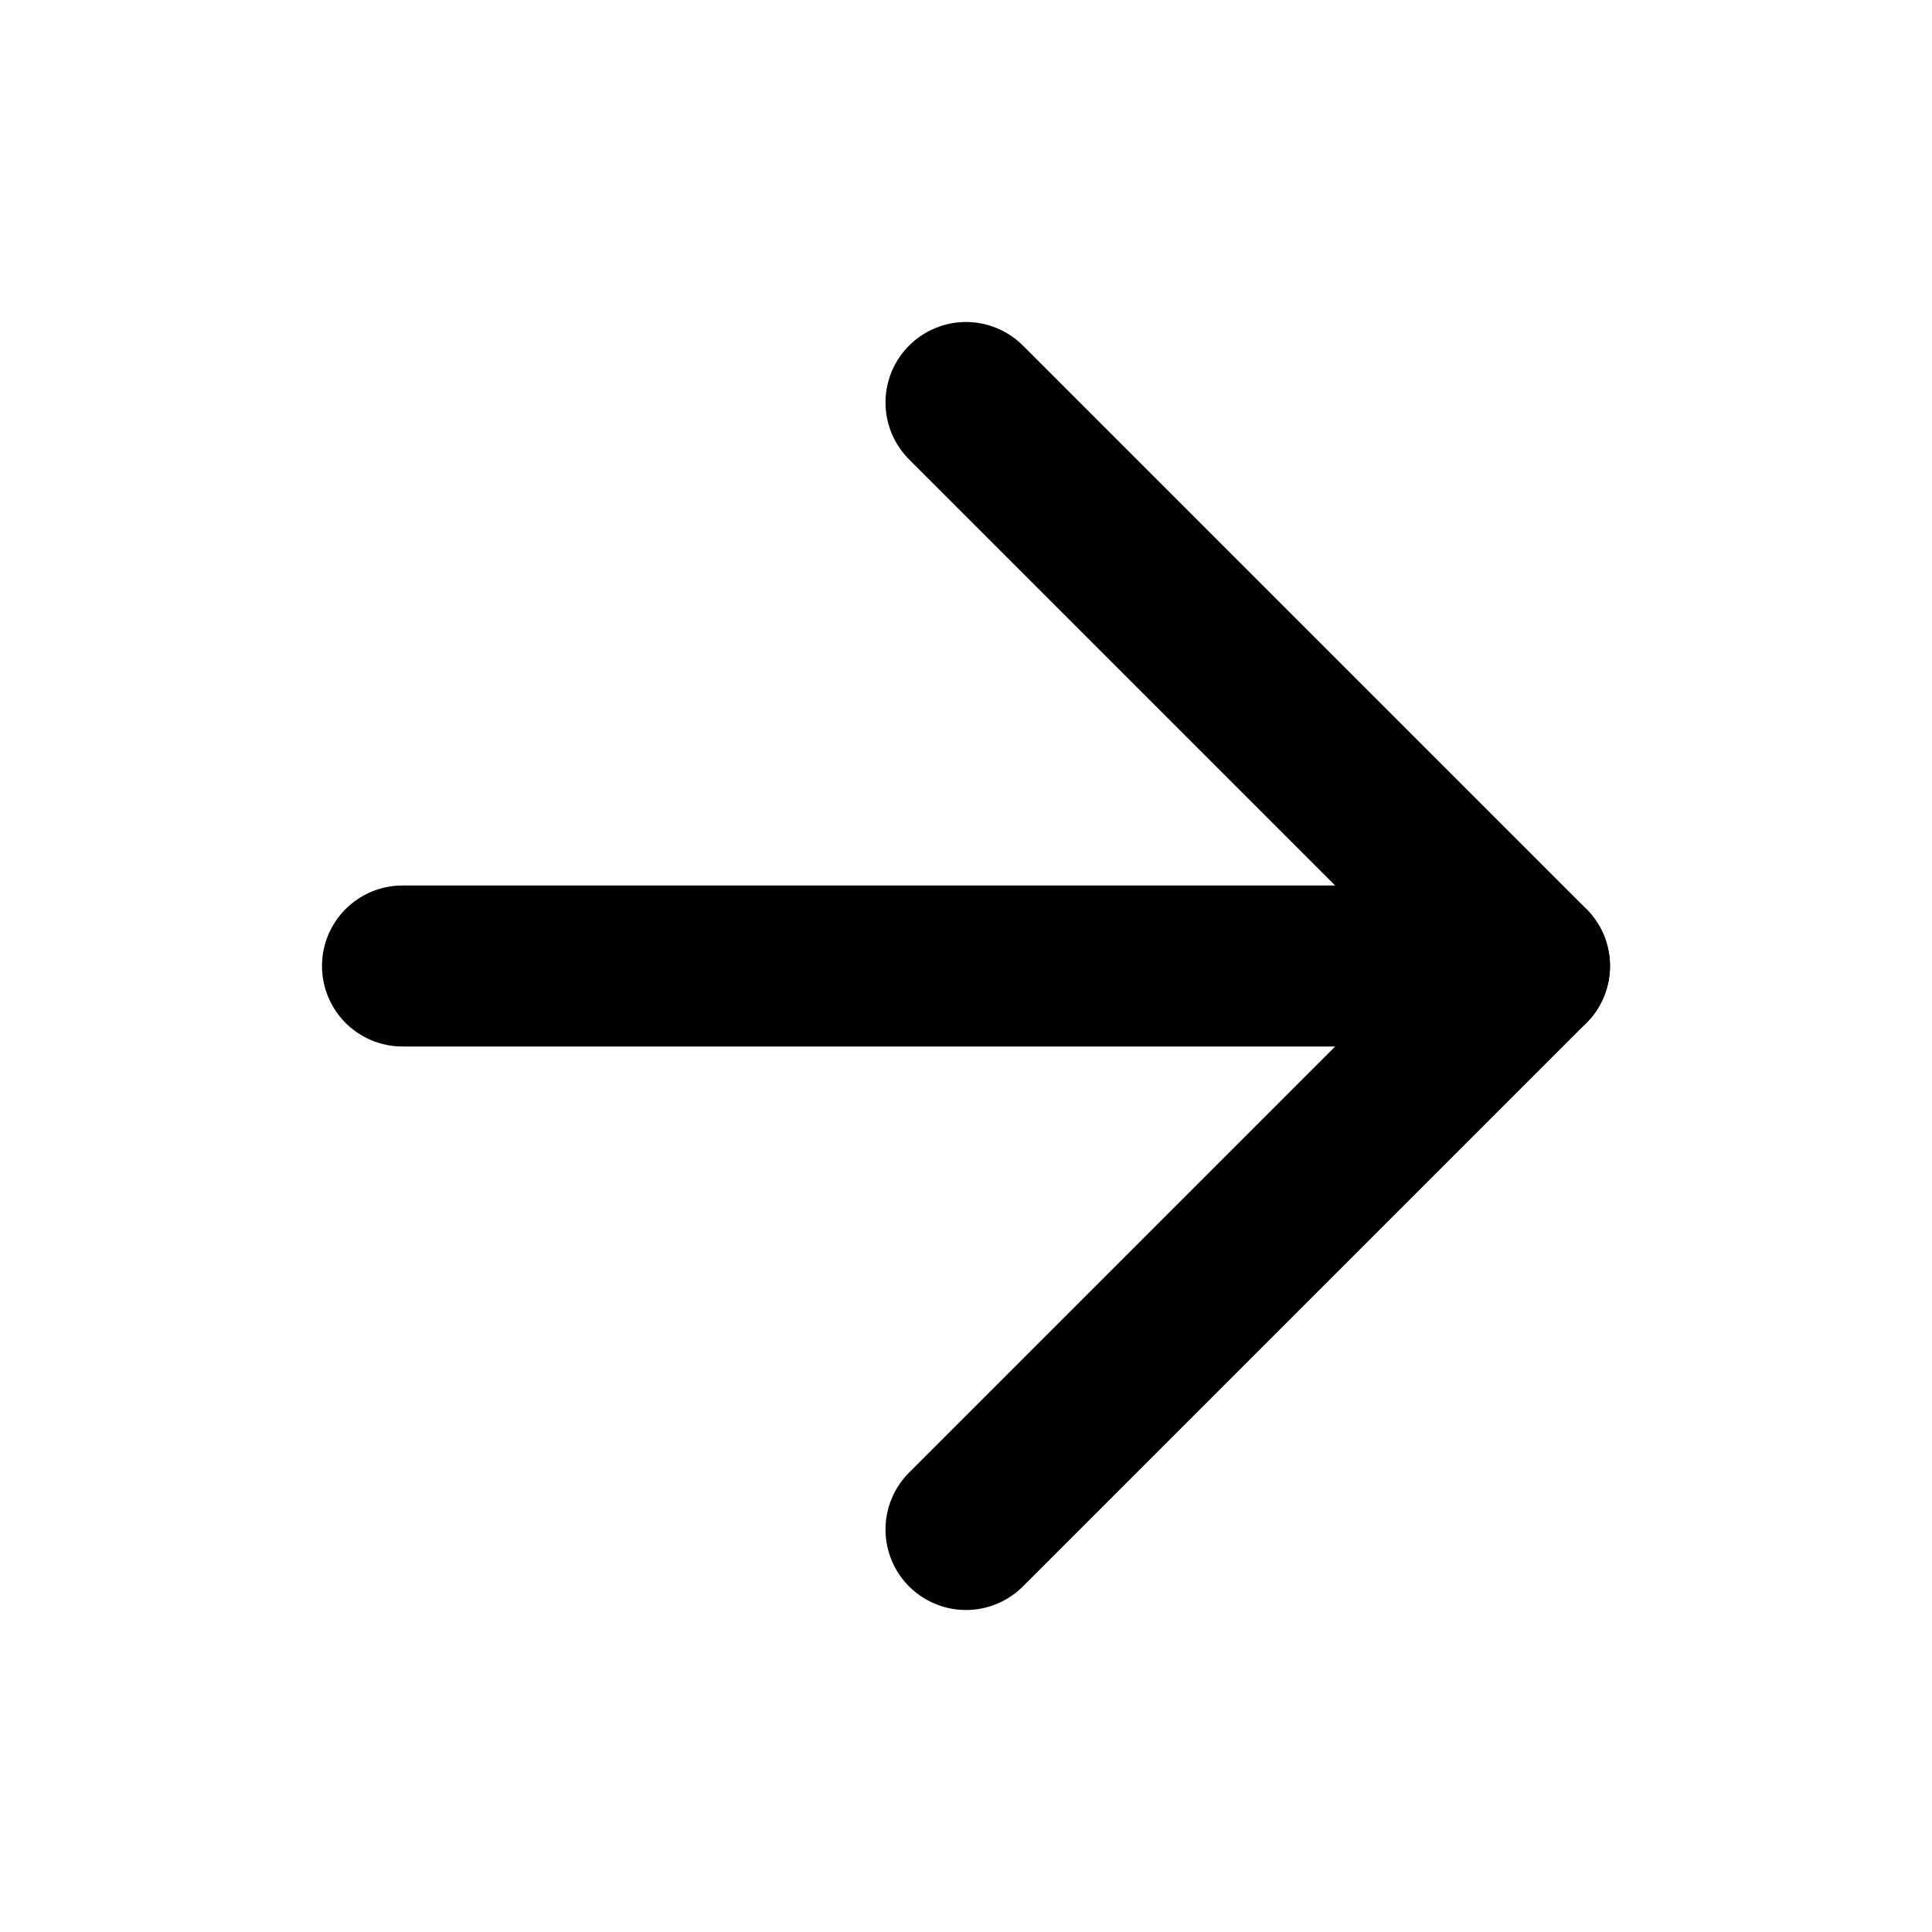
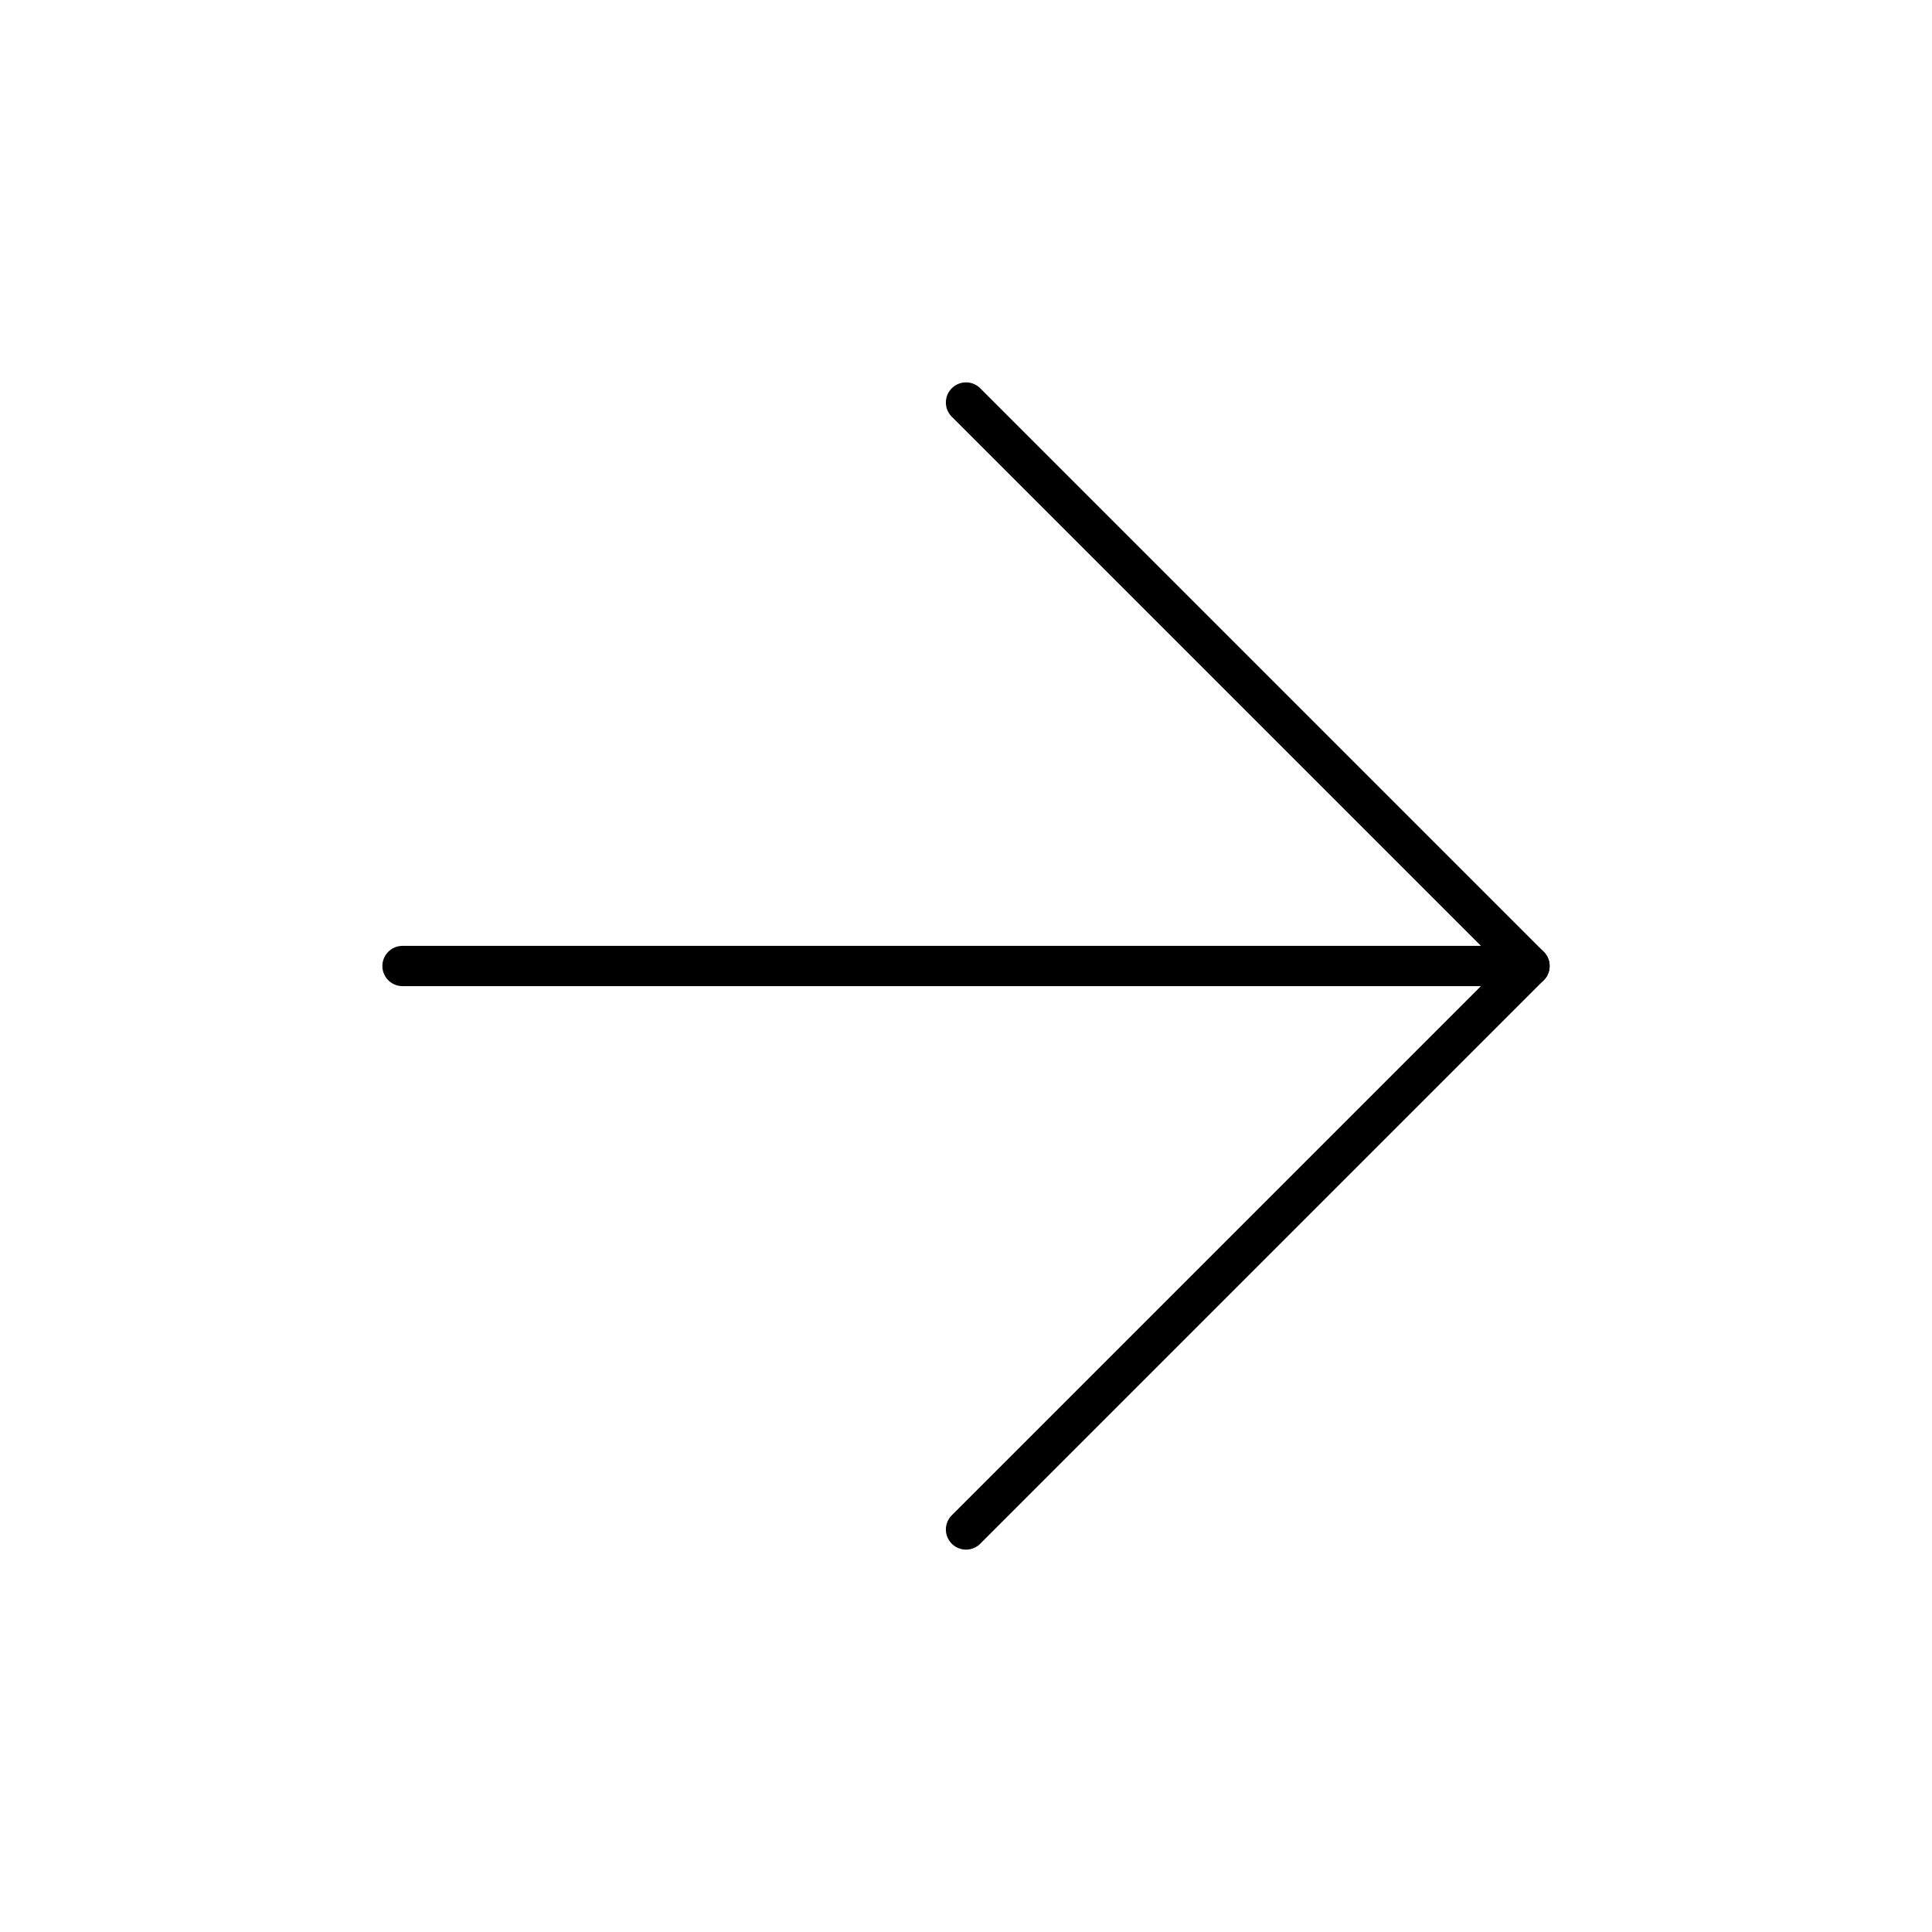
- <svg xmlns="http://www.w3.org/2000/svg" viewBox="0 0 24 24" fill="none" stroke="currentColor" stroke-width="2" stroke-linecap="round" stroke-linejoin="round">
-   <path d="M5,12h14" />
-   <path d="M12,5l7,7-7,7" />
+ <svg xmlns="http://www.w3.org/2000/svg" id="Layer_1" version="1.1" viewBox="0 0 48 48">
+   <defs>
+     <style>
+       .st0 {
+         fill: none;
+         stroke: #000;
+         stroke-linecap: round;
+         stroke-linejoin: round;
+         stroke-width: 1px;
+       }
+     </style>
+   </defs>
+   <path class="st0" d="M10,24h28" />
+   <path class="st0" d="M24,10l14,14-14,14" />
</svg>
